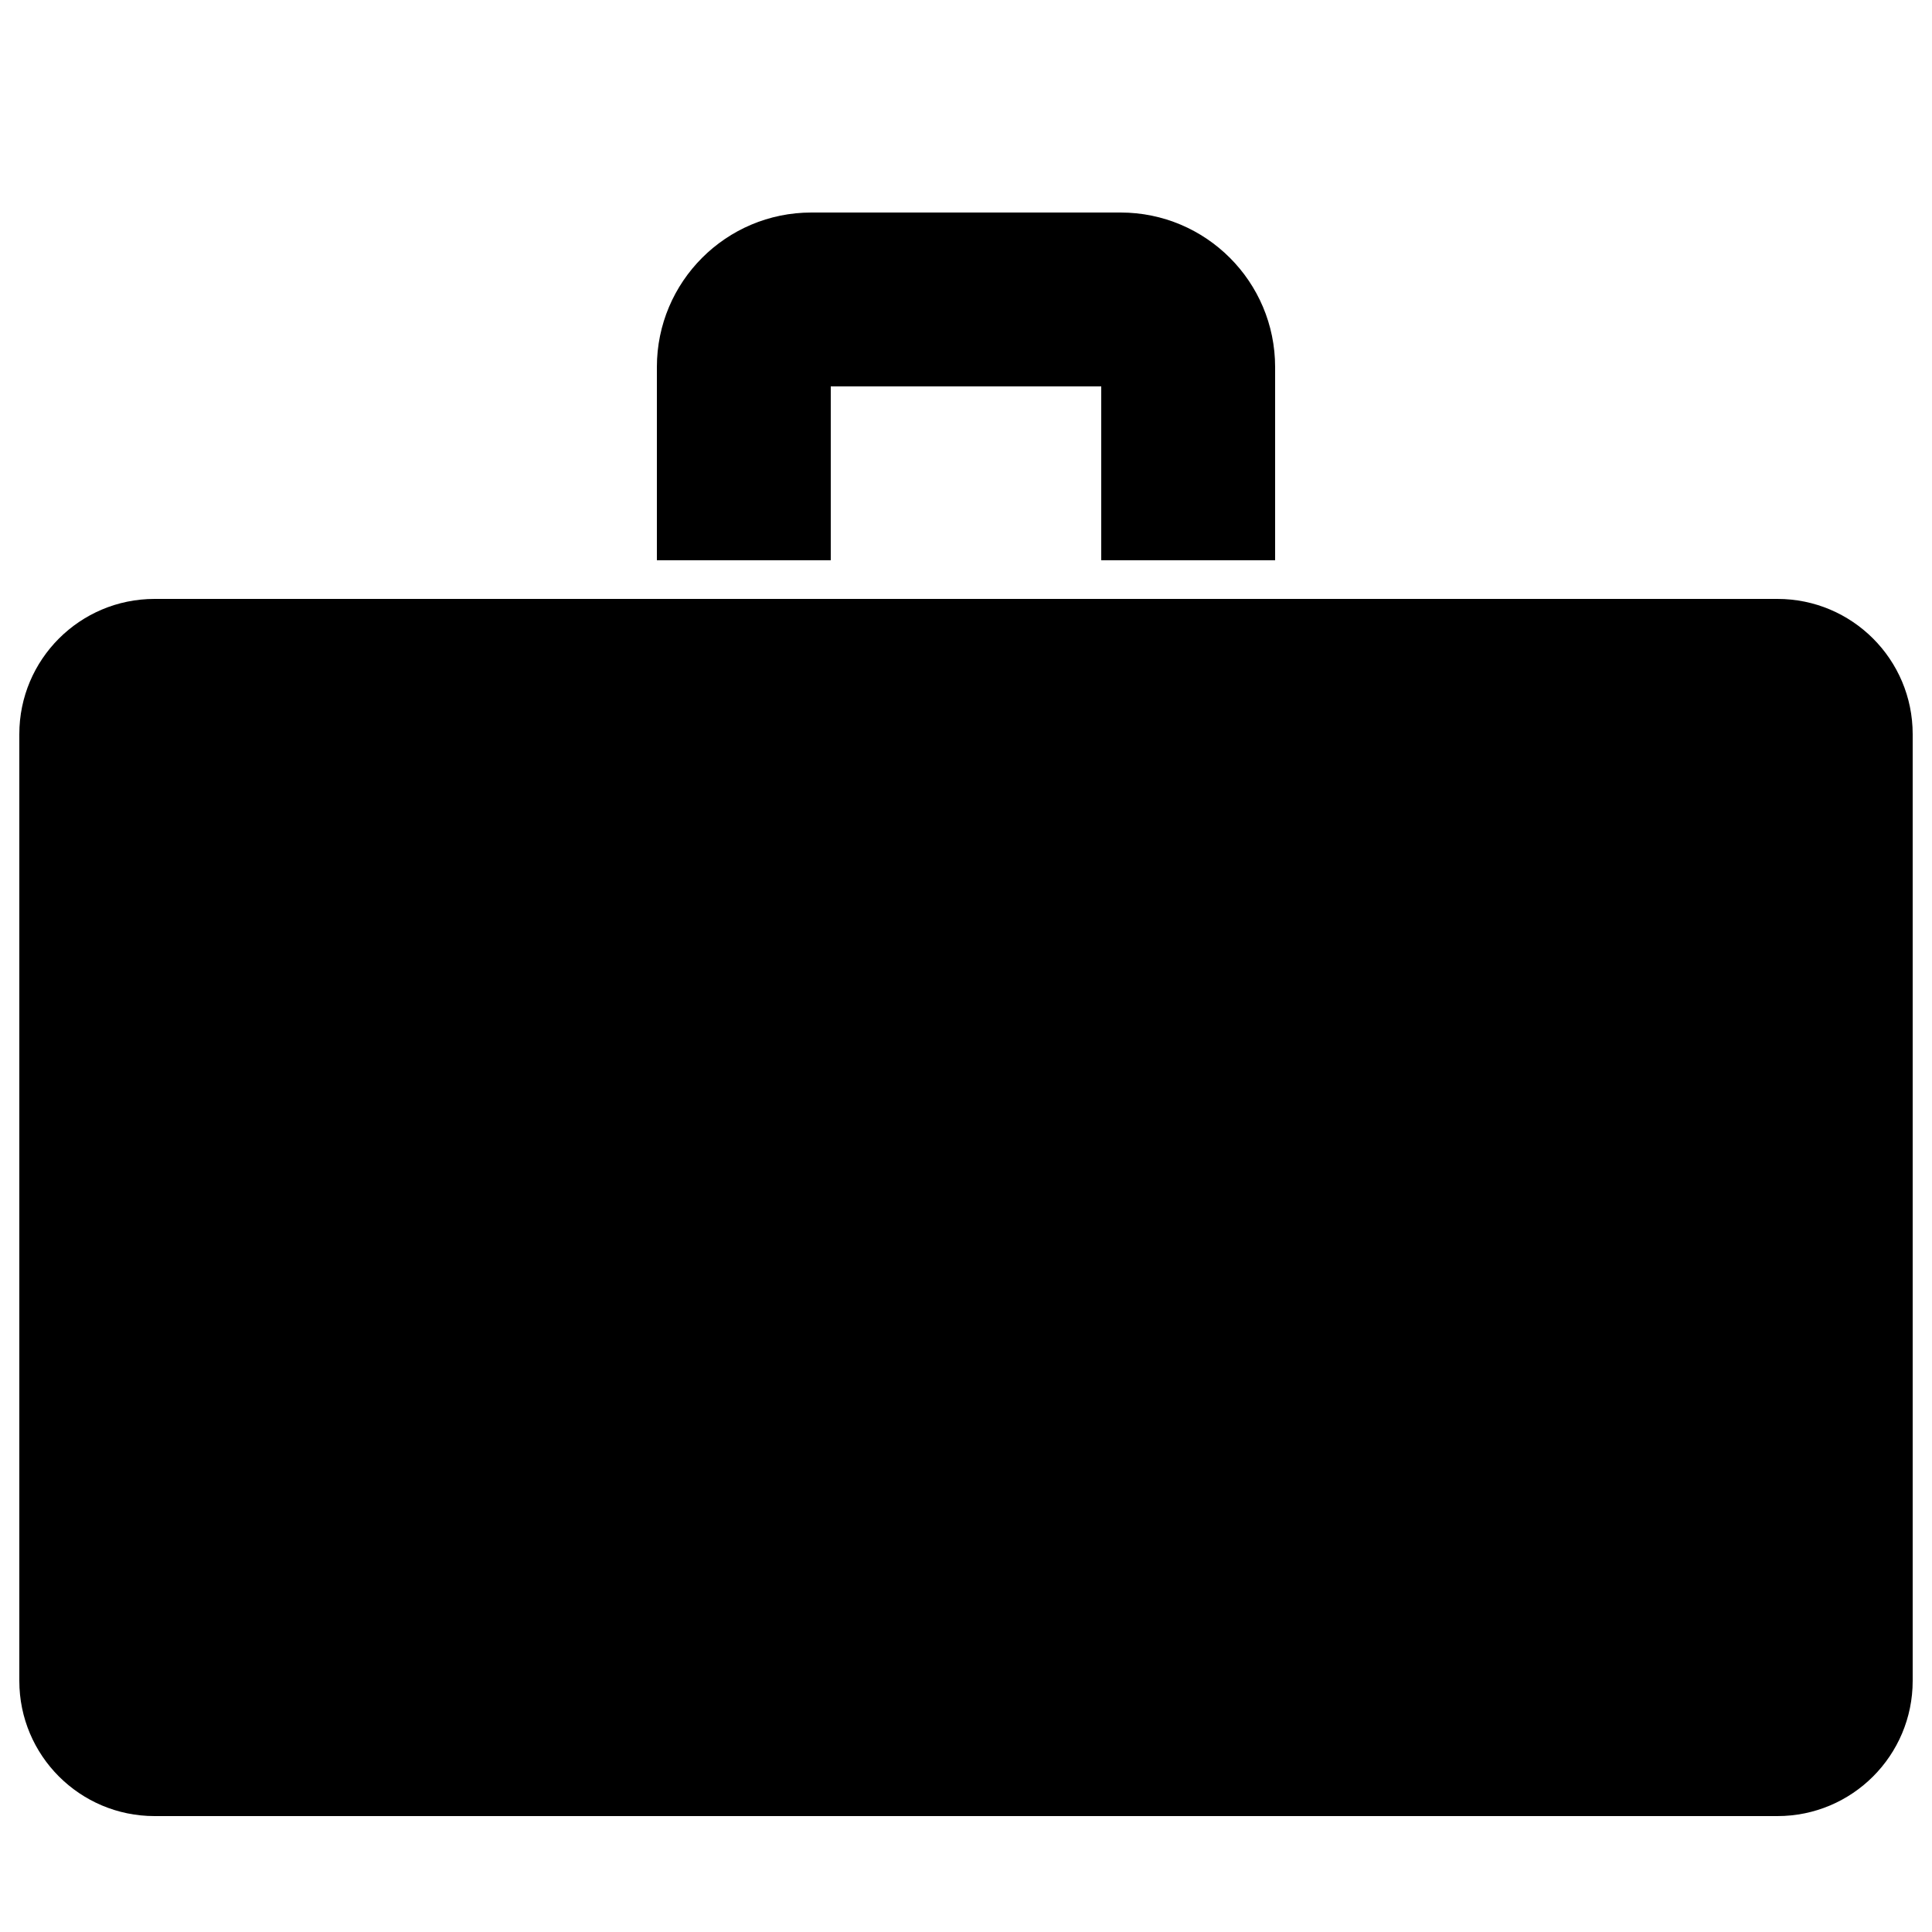
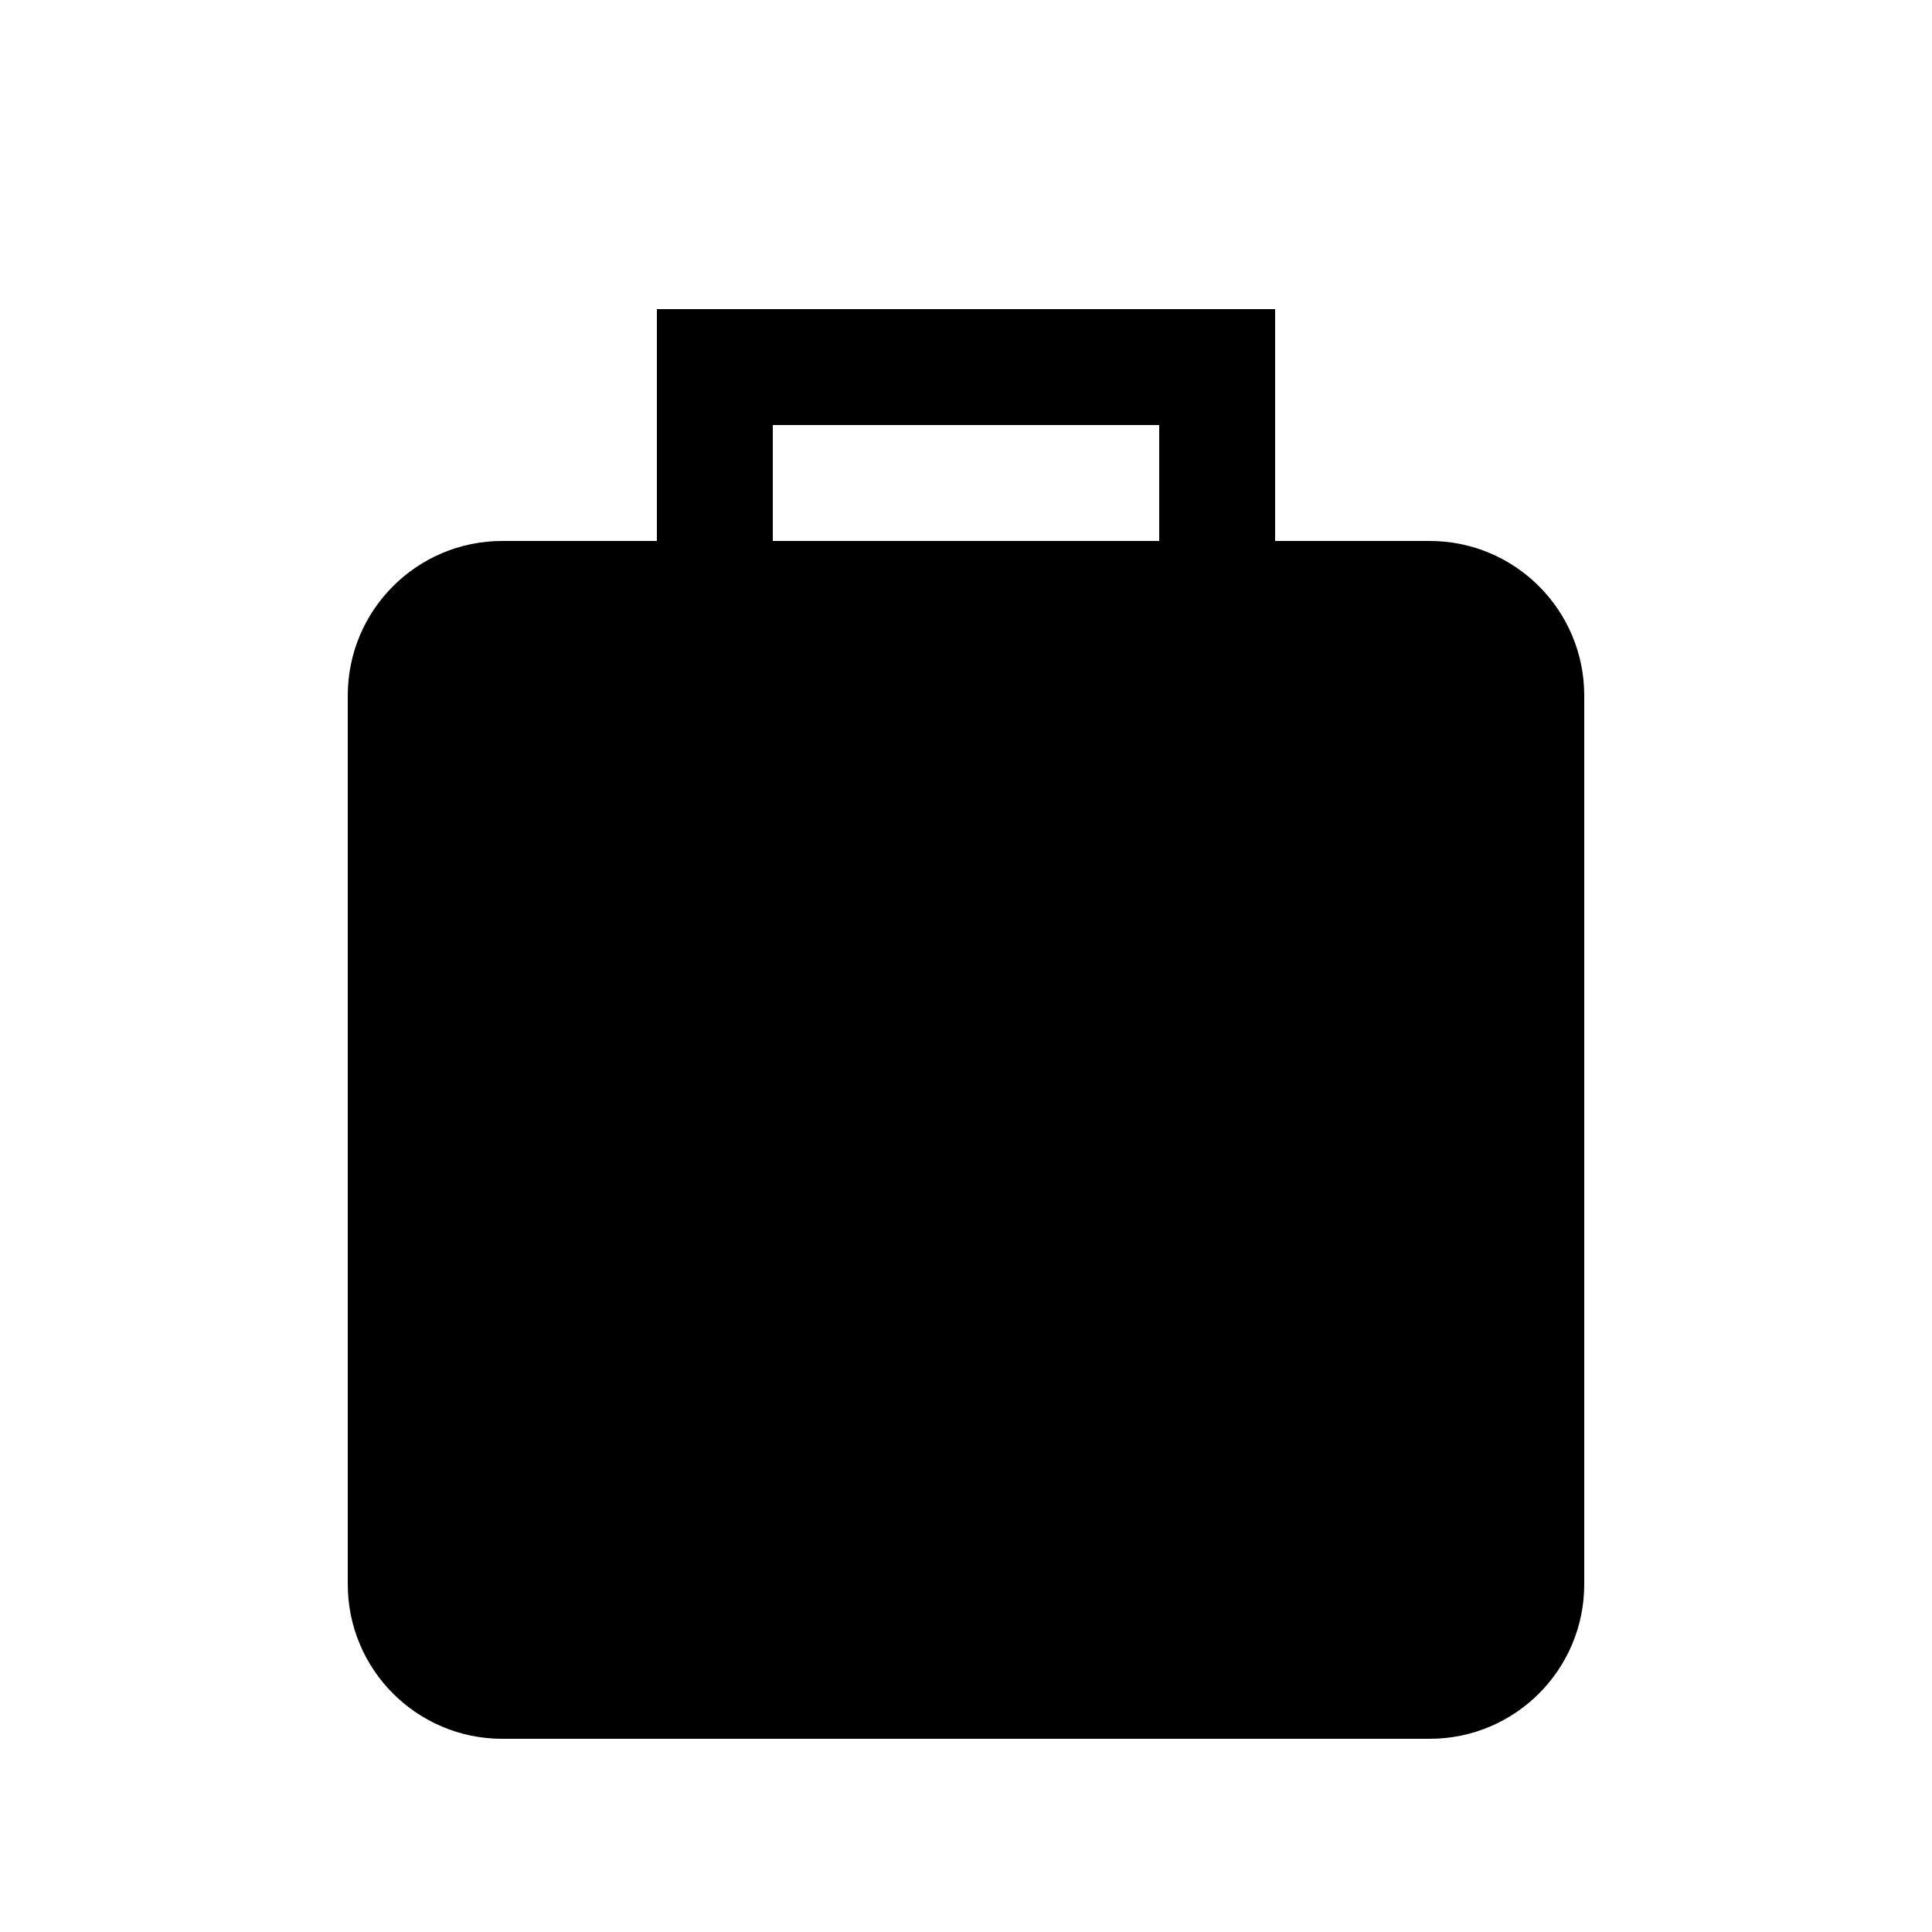
- <svg xmlns="http://www.w3.org/2000/svg" viewBox="0 0 100 100">
-   <path d="M 8 31 H 92 A 7 7 0 0 1 99 38 V 87 A 7 7 0 0 1 92 94 H 8 A 7 7 0 0 1 1 87 V 38 A 7 7 0 0 1 8 31 Z M 34 29 V 19 A 8 8 0 0 1 42 11 H 58 A 8 8 0 0 1 66 19 V 29 H 57 V 20 H 43 V 29 Z" />
+ <svg xmlns="http://www.w3.org/2000/svg" viewBox="0 0 100 100" data-tags="suitcase,luggage,travel,bag,packing,trip">
+   <path data-tone="accent" d="M 26 28 H 74 A 8 8 0 0 1 82 36 V 82 A 8 8 0 0 1 74 90 H 26 A 8 8 0 0 1 18 82 V 36 A 8 8 0 0 1 26 28 Z" />
+   <path data-tone="accent2" d="M 18 52 H 82 V 64 H 18 Z" />
+   <path data-tone="ink" d="M 34 28 V 16 H 66 V 28 H 60 V 22 H 40 V 28 Z" />
+   <path data-tone="paper" d="M 28 40 H 34 A 2 2 0 0 1 36 42 V 46 A 2 2 0 0 1 34 48 H 28 A 2 2 0 0 1 26 46 V 42 A 2 2 0 0 1 28 40 Z M 66 40 H 72 A 2 2 0 0 1 74 42 V 46 A 2 2 0 0 1 72 48 H 66 A 2 2 0 0 1 64 46 V 42 A 2 2 0 0 1 66 40 Z" />
</svg>
